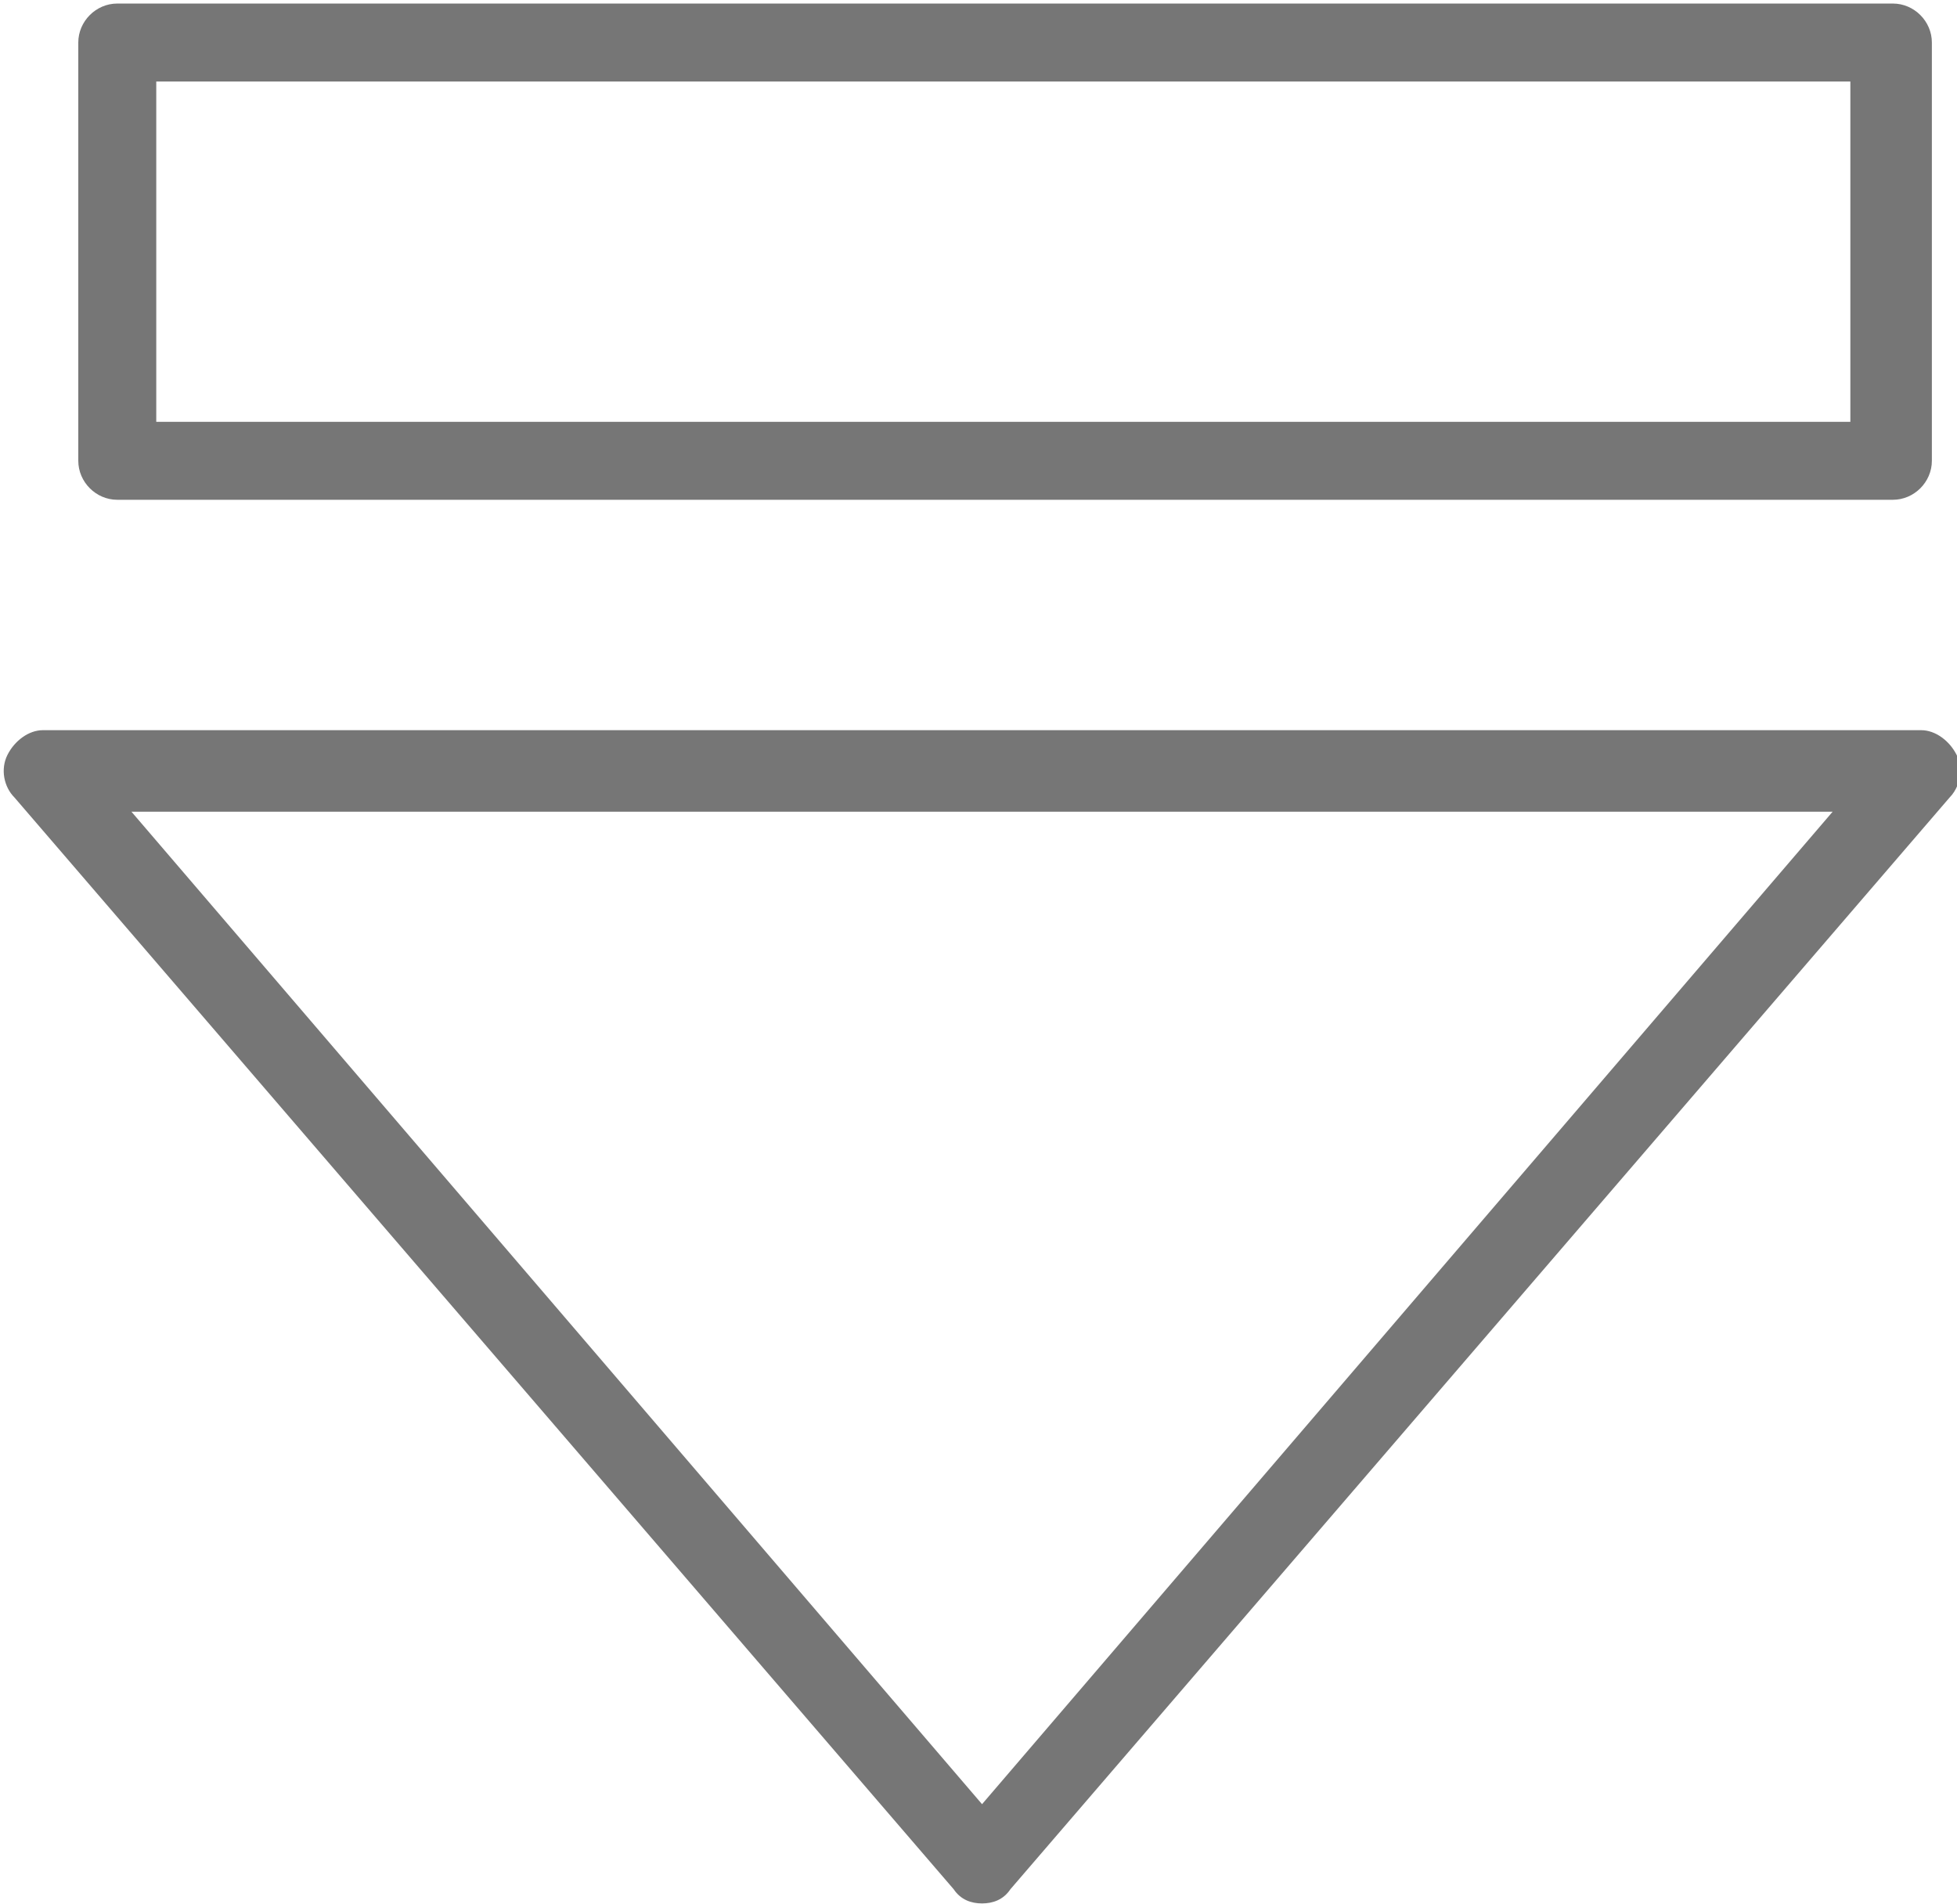
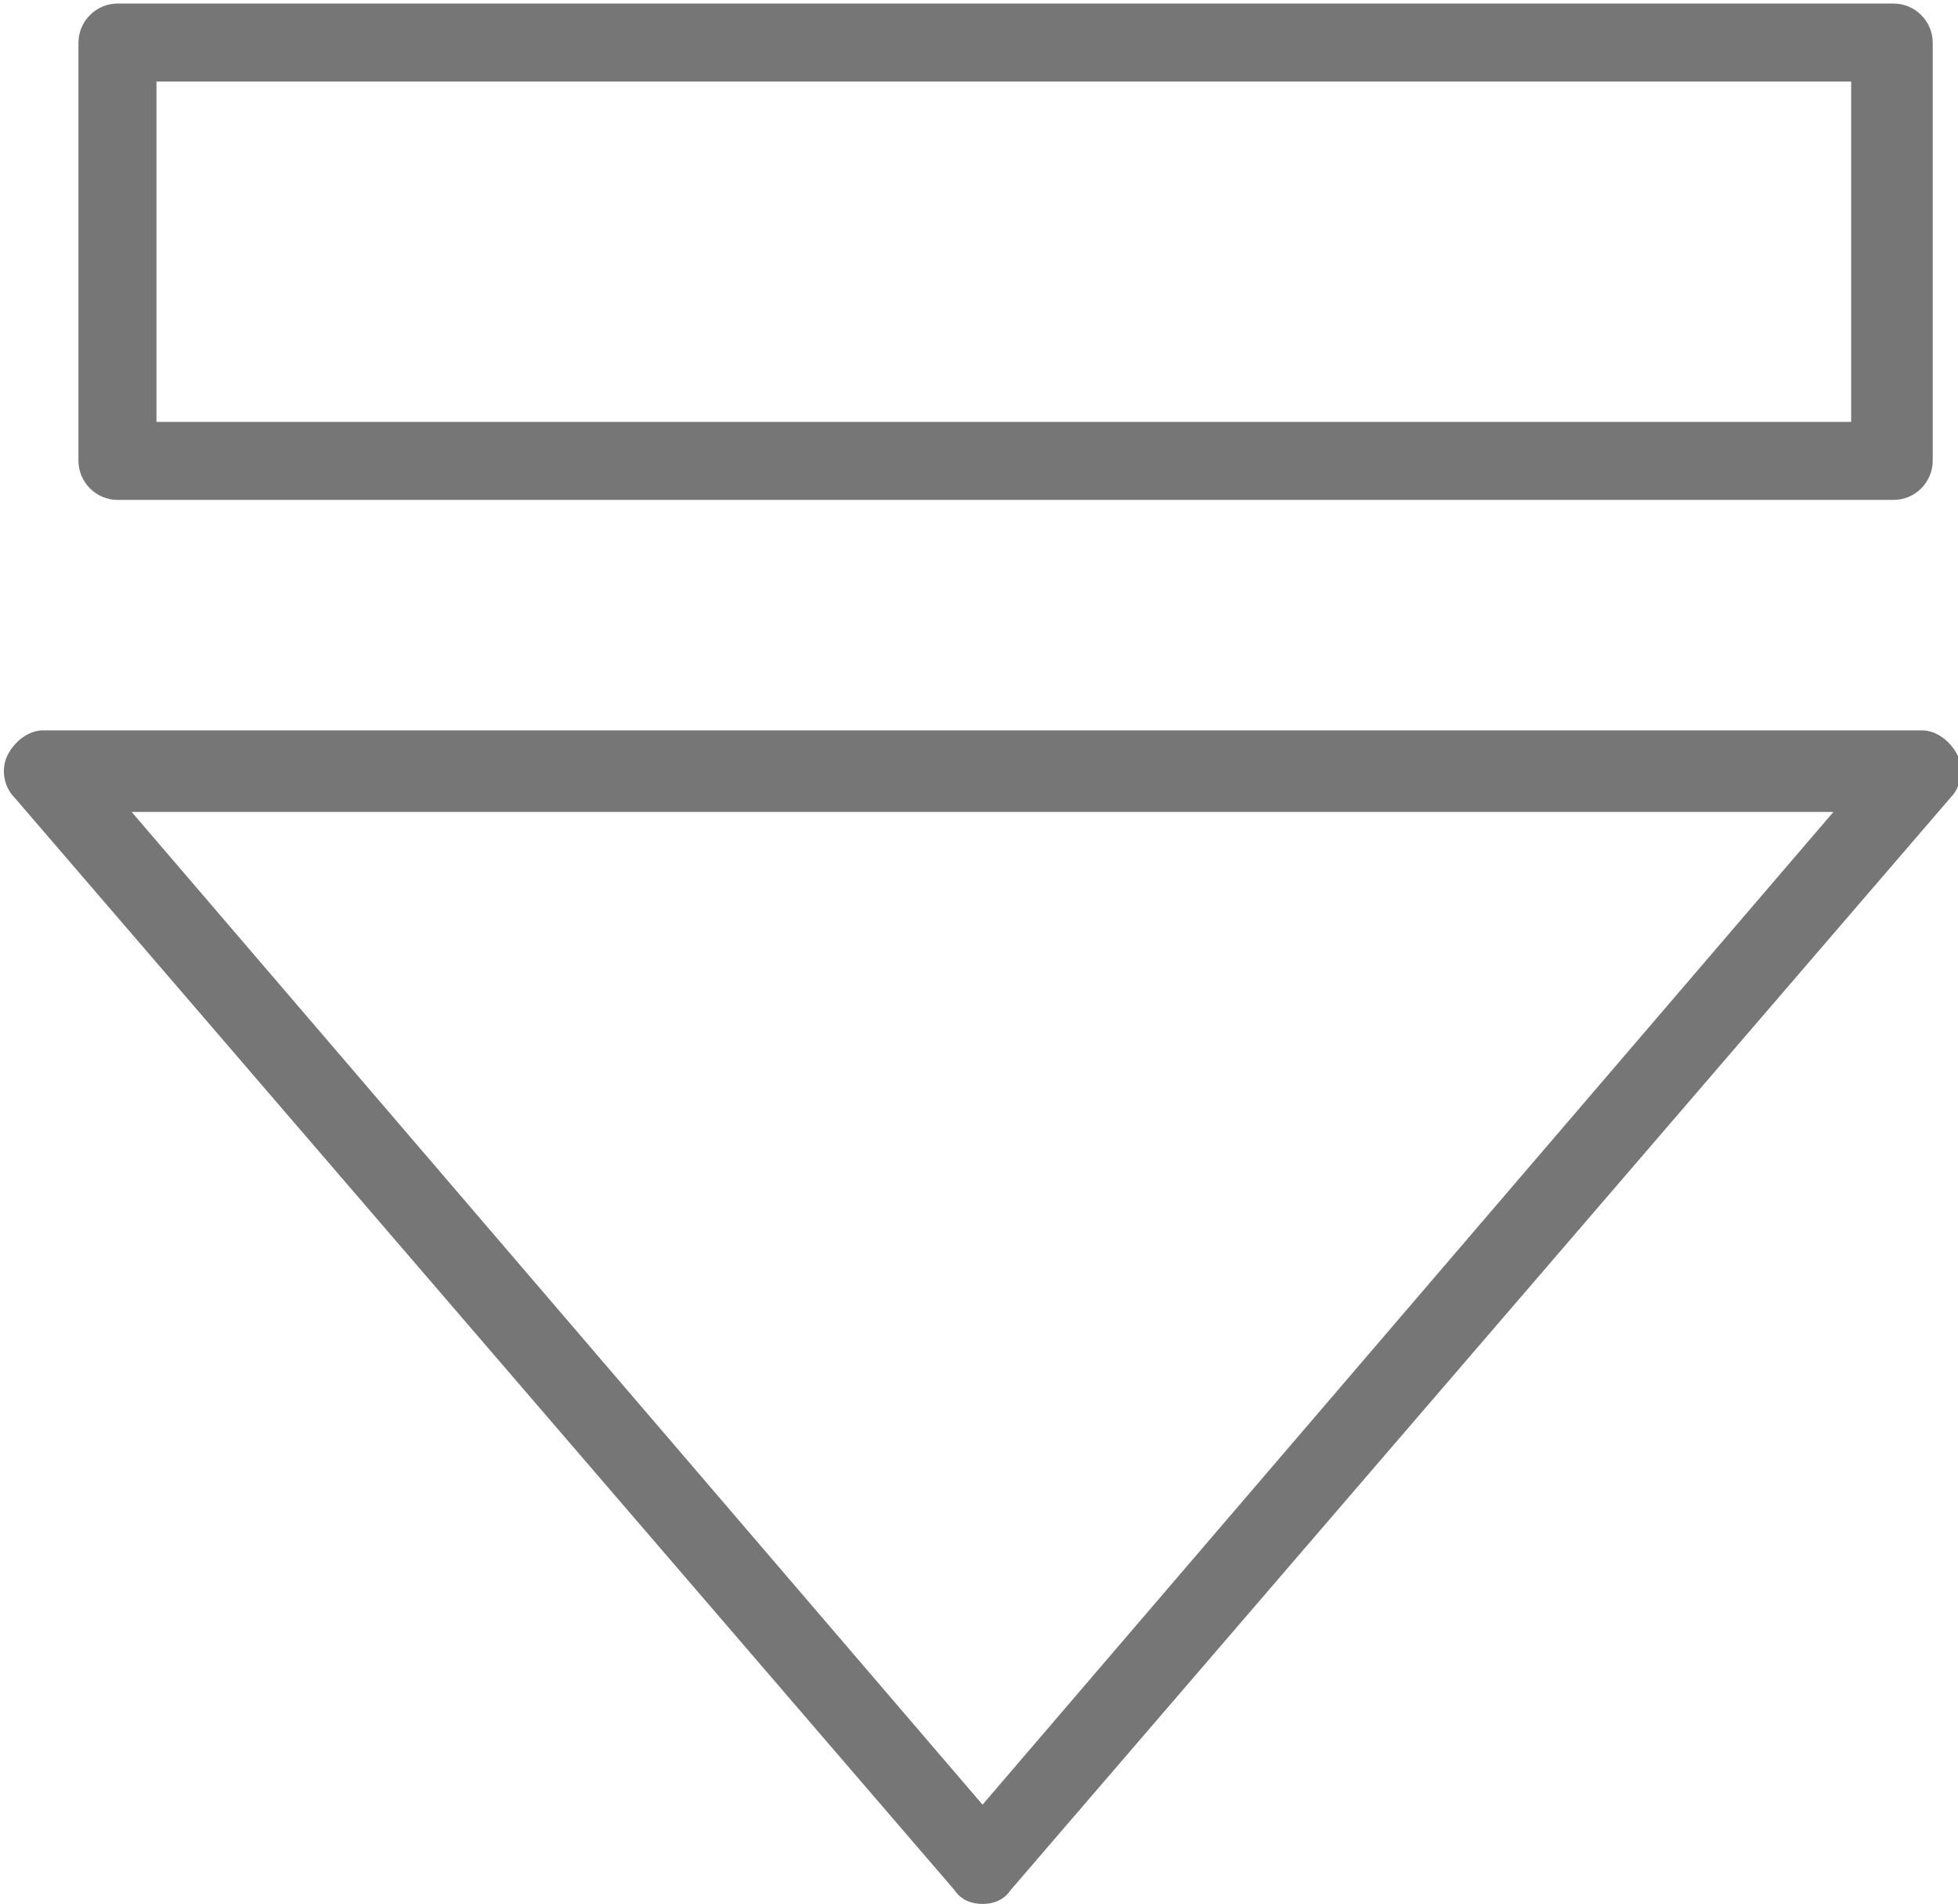
- <svg xmlns="http://www.w3.org/2000/svg" xml:space="preserve" width="1.455mm" height="1.415mm" version="1.1" style="shape-rendering:geometricPrecision; text-rendering:geometricPrecision; image-rendering:optimizeQuality; fill-rule:evenodd; clip-rule:evenodd" viewBox="0 0 5.52 5.37">
-   <defs>
-     <style type="text/css">
-    
-     .fil0 {fill:#767676;fill-rule:nonzero}
-    
-   </style>
-   </defs>
-   <g id="Layer_x0020_1">
-     <path class="fil0" d="M2.85 5.33l2.65 -3.08c0.02,-0.02 0.03,-0.05 0.03,-0.07 0,-0.02 -0,-0.03 -0.01,-0.05 -0.02,-0.04 -0.06,-0.07 -0.1,-0.07l-5.3 0c-0.04,0 -0.08,0.03 -0.1,0.07 -0.02,0.04 -0.01,0.09 0.02,0.12l2.65 3.08c0.02,0.03 0.05,0.04 0.08,0.04 0.03,0 0.06,-0.01 0.08,-0.04zm-2.49 -3.04l0 0 4.81 0 -2.4 2.8 -2.4 -2.8z" />
-     <path class="fil0" d="M5.45 1.3l0 -1.18c0,-0.06 -0.05,-0.11 -0.11,-0.11l-5.01 0c-0.06,0 -0.11,0.05 -0.11,0.11l0 1.18c0,0.06 0.05,0.11 0.11,0.11l5.01 0c0.06,0 0.11,-0.05 0.11,-0.11zm-5.01 -0.11l0 0 0 -0.96 4.78 0 0 0.96 -4.78 0z" />
-   </g>
+ <svg xmlns="http://www.w3.org/2000/svg" width="5.5" height="5.348" viewBox="0 0 5.52 5.37" shape-rendering="geometricPrecision" text-rendering="geometricPrecision" image-rendering="optimizeQuality" fill-rule="evenodd" clip-rule="evenodd">
+   <path d="M2.85 5.33L5.5 2.25c.02-.02.03-.05.03-.07 0-.02 0-.03-.01-.05-.02-.04-.06-.07-.1-.07H.12c-.04 0-.08.03-.1.07-.02.04-.01.09.02.12l2.65 3.08c.02.03.05.04.08.04s.06-.01.08-.04zM.36 2.29h4.81l-2.4 2.8-2.4-2.8zm5.09-.99V.12c0-.06-.05-.11-.11-.11H.33C.27.01.22.06.22.12V1.3c0 .06.05.11.11.11h5.01c.06 0 .11-.05.11-.11zM.44 1.19V.23h4.78v.96H.44z" fill="#767676" fill-rule="nonzero" />
</svg>
